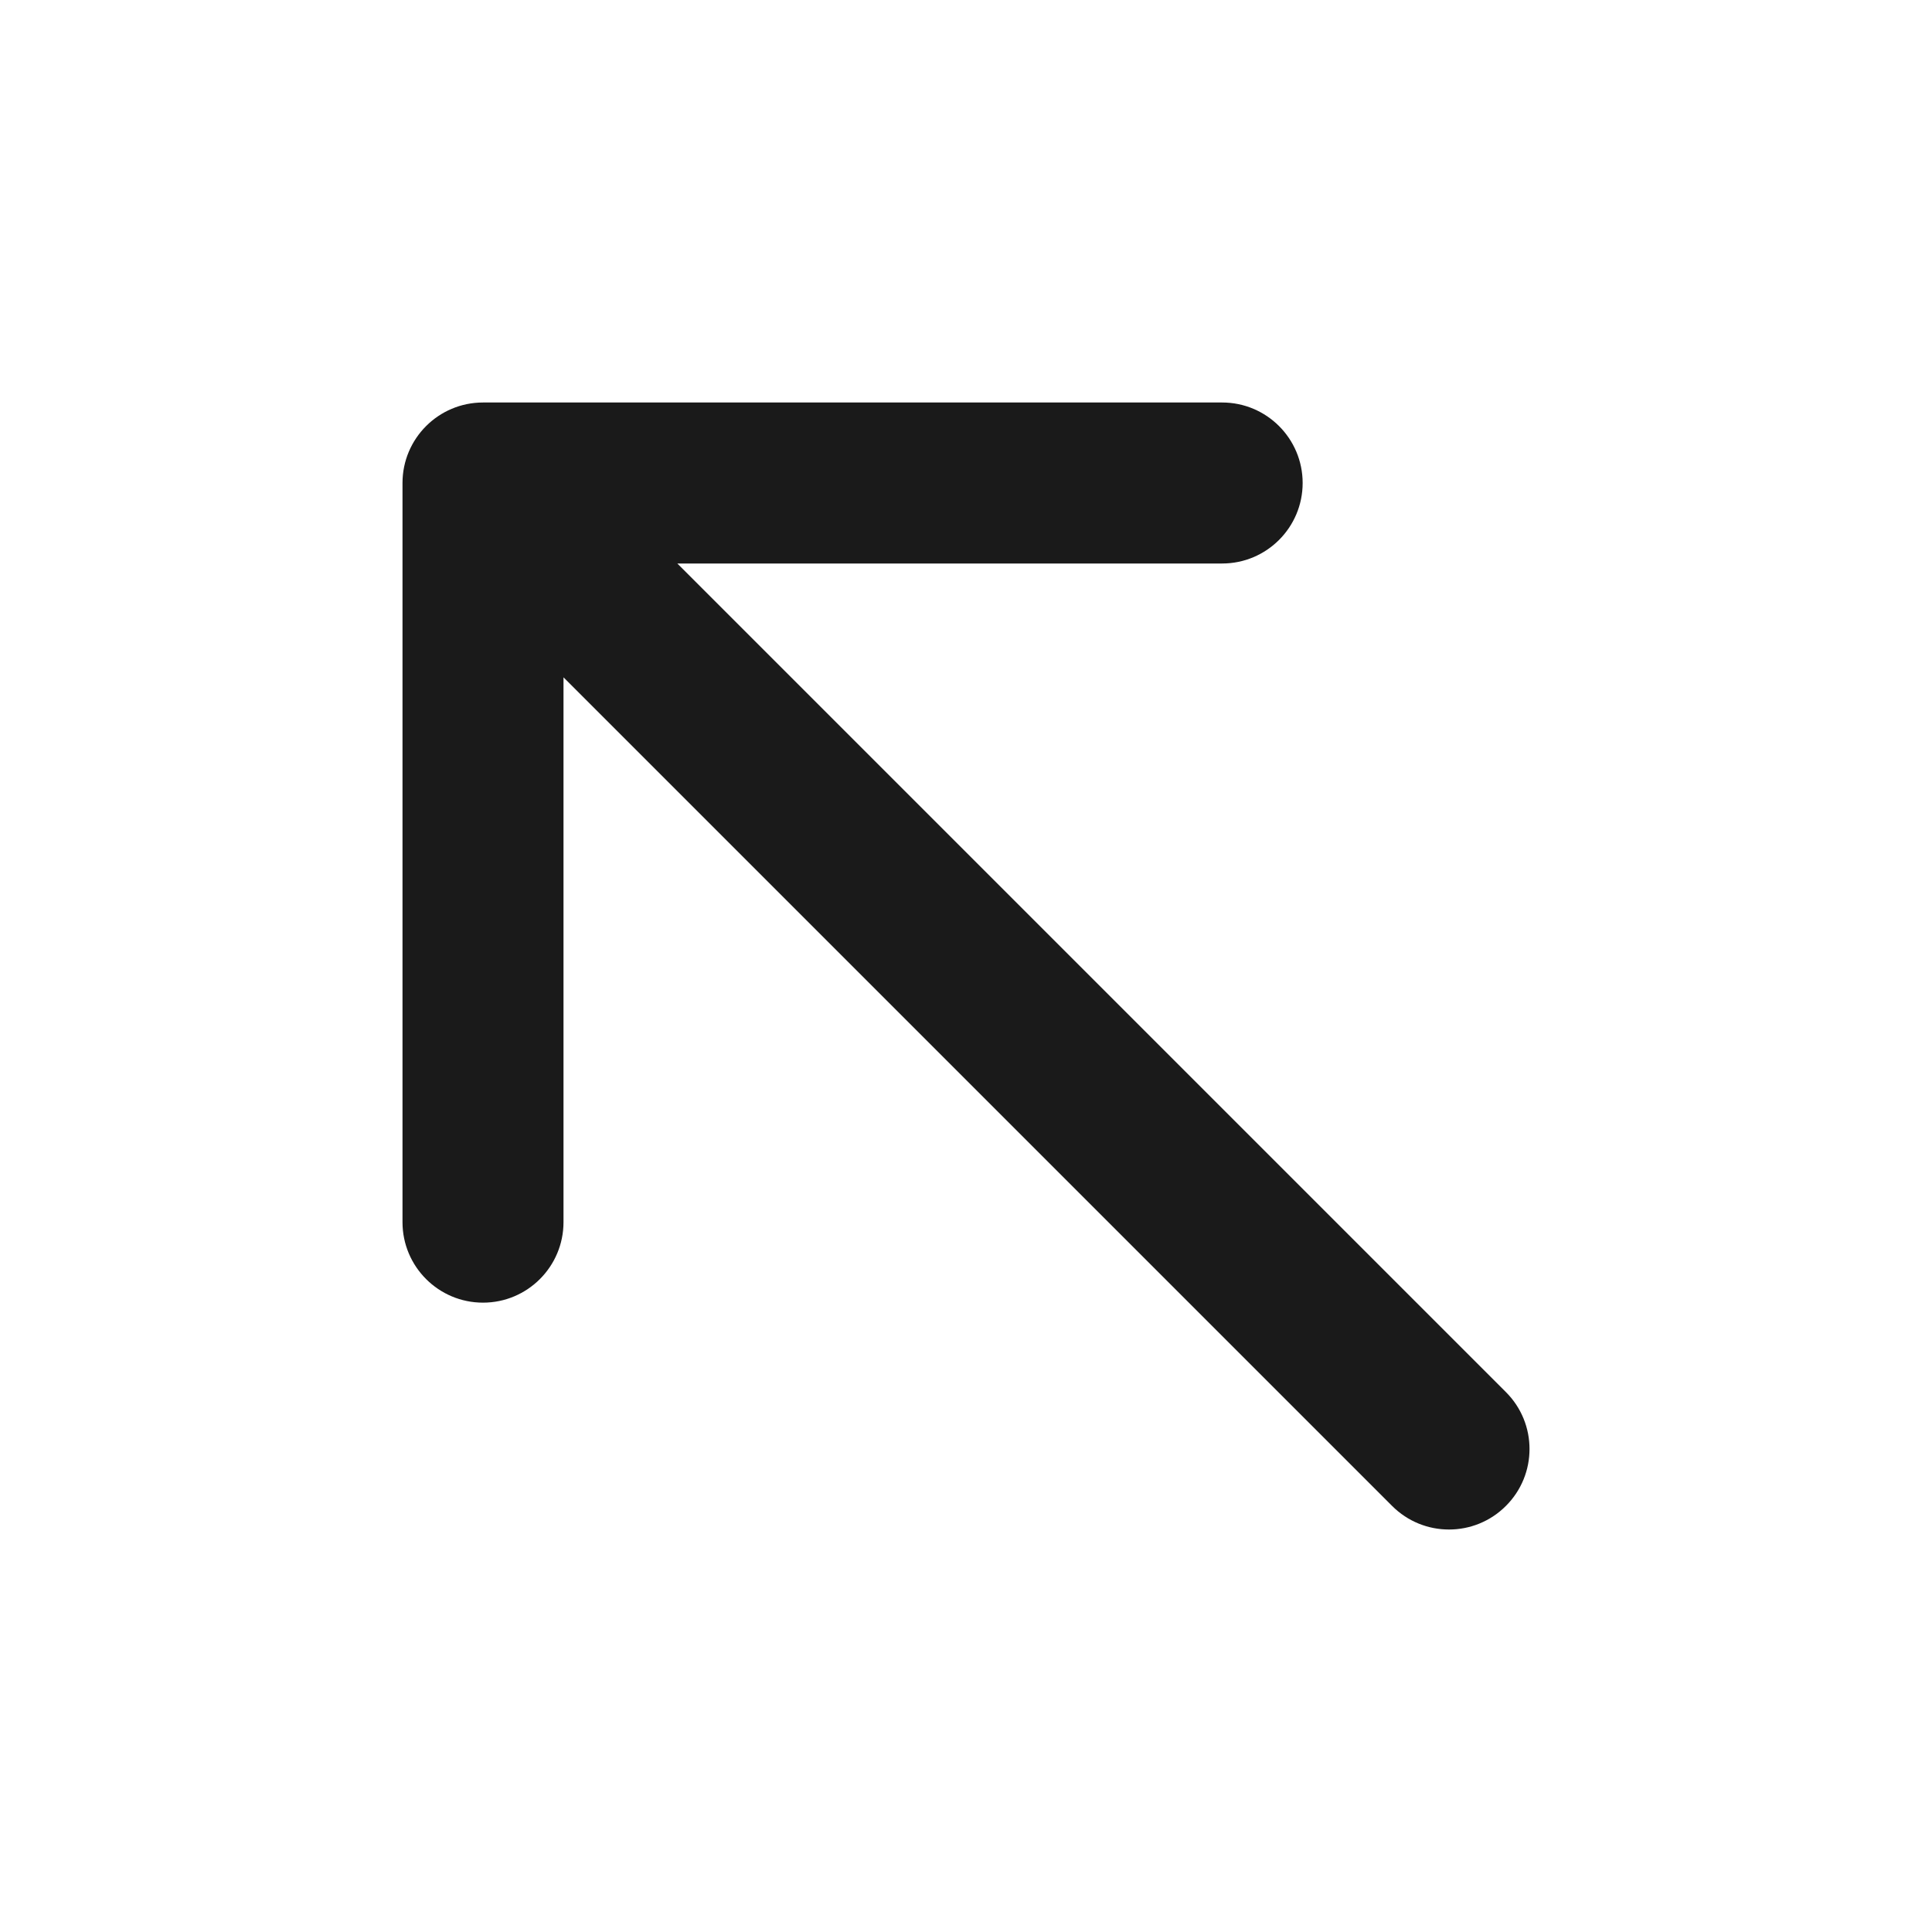
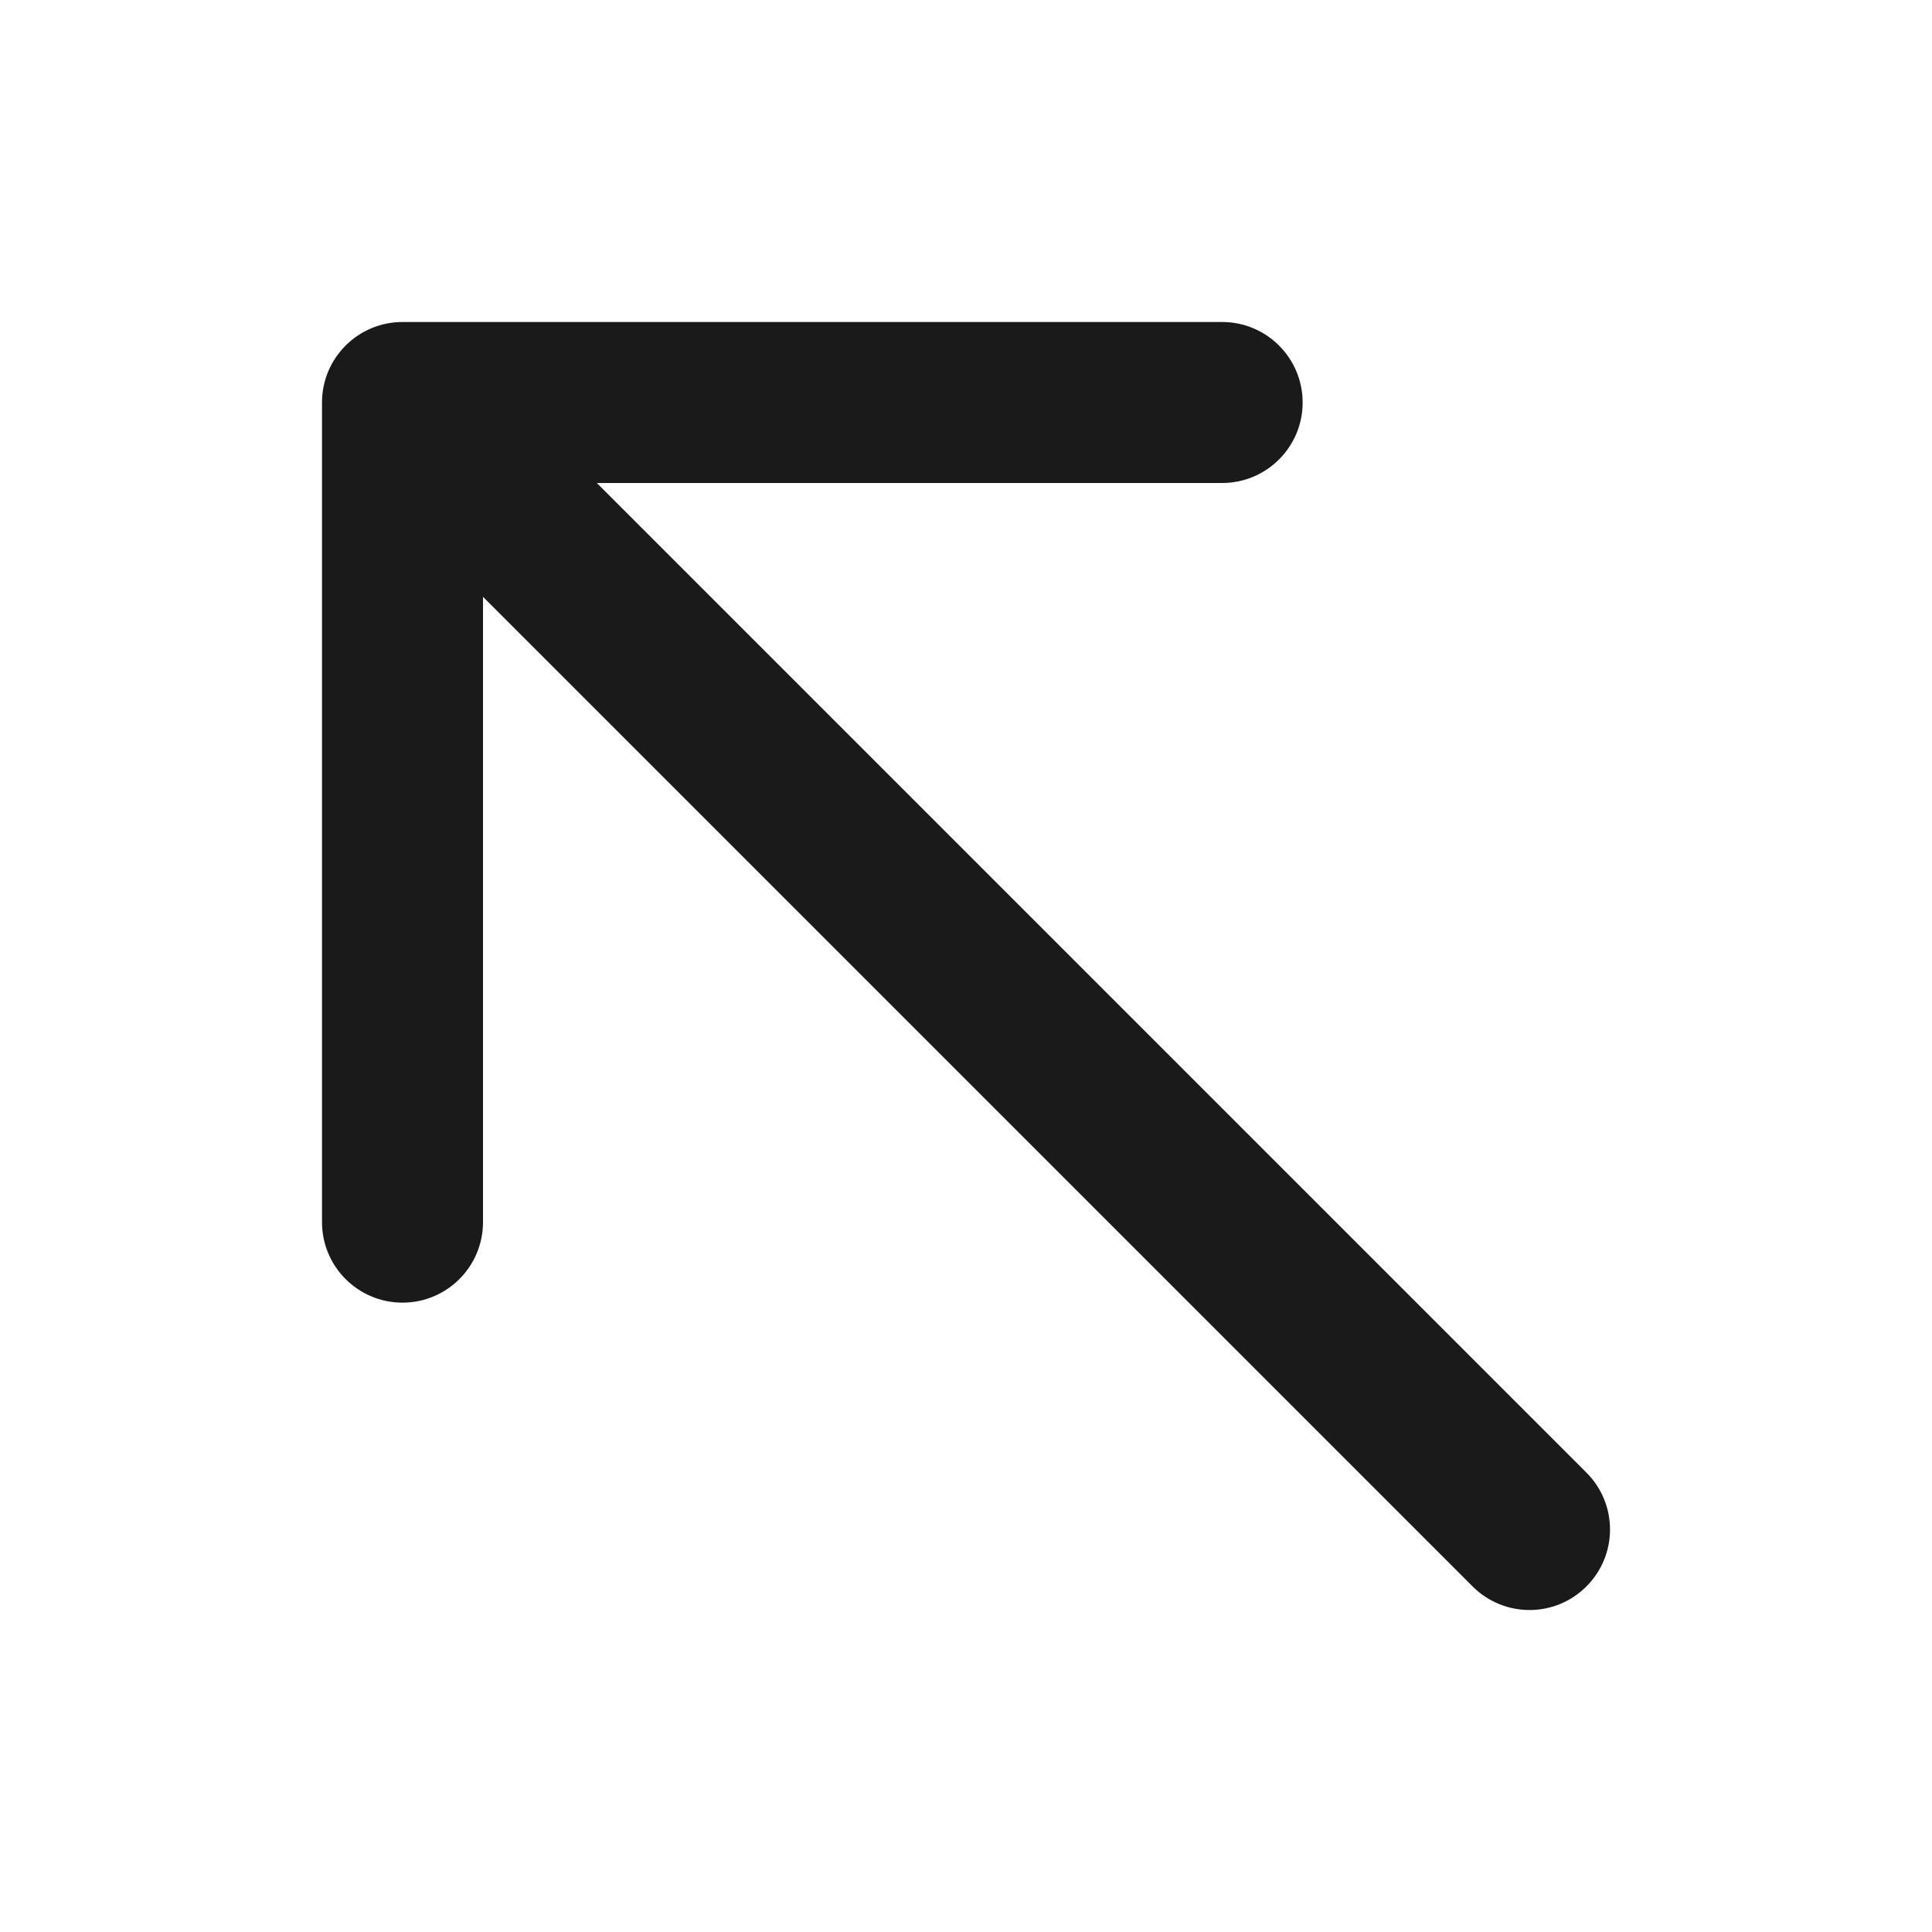
<svg xmlns="http://www.w3.org/2000/svg" width="24" height="24" viewBox="0 0 24 24" fill="none">
-   <path d="M15.182 5C15.734 5 16.182 5.448 16.182 6C16.182 6.552 15.734 7 15.182 7H8.414L18.707 17.293C19.098 17.683 19.098 18.317 18.707 18.707C18.317 19.098 17.683 19.098 17.293 18.707L7 8.414V15.182C7 15.734 6.552 16.182 6 16.182C5.448 16.182 5 15.734 5 15.182V6C5 5.448 5.448 5 6 5H15.182Z" fill="#1A1A1A" />
+   <path d="M15.182 4C15.734 4 16.182 4.448 16.182 5C16.182 5.552 15.734 6 15.182 6H7.414L19.707 18.293C20.098 18.683 20.098 19.317 19.707 19.707C19.317 20.098 18.684 20.098 18.293 19.707L6 7.414V15.182C6 15.734 5.552 16.182 5 16.182C4.448 16.182 4 15.734 4 15.182V5C4 4.448 4.448 4 5 4H15.182Z" fill="#1A1A1A" />
</svg>
